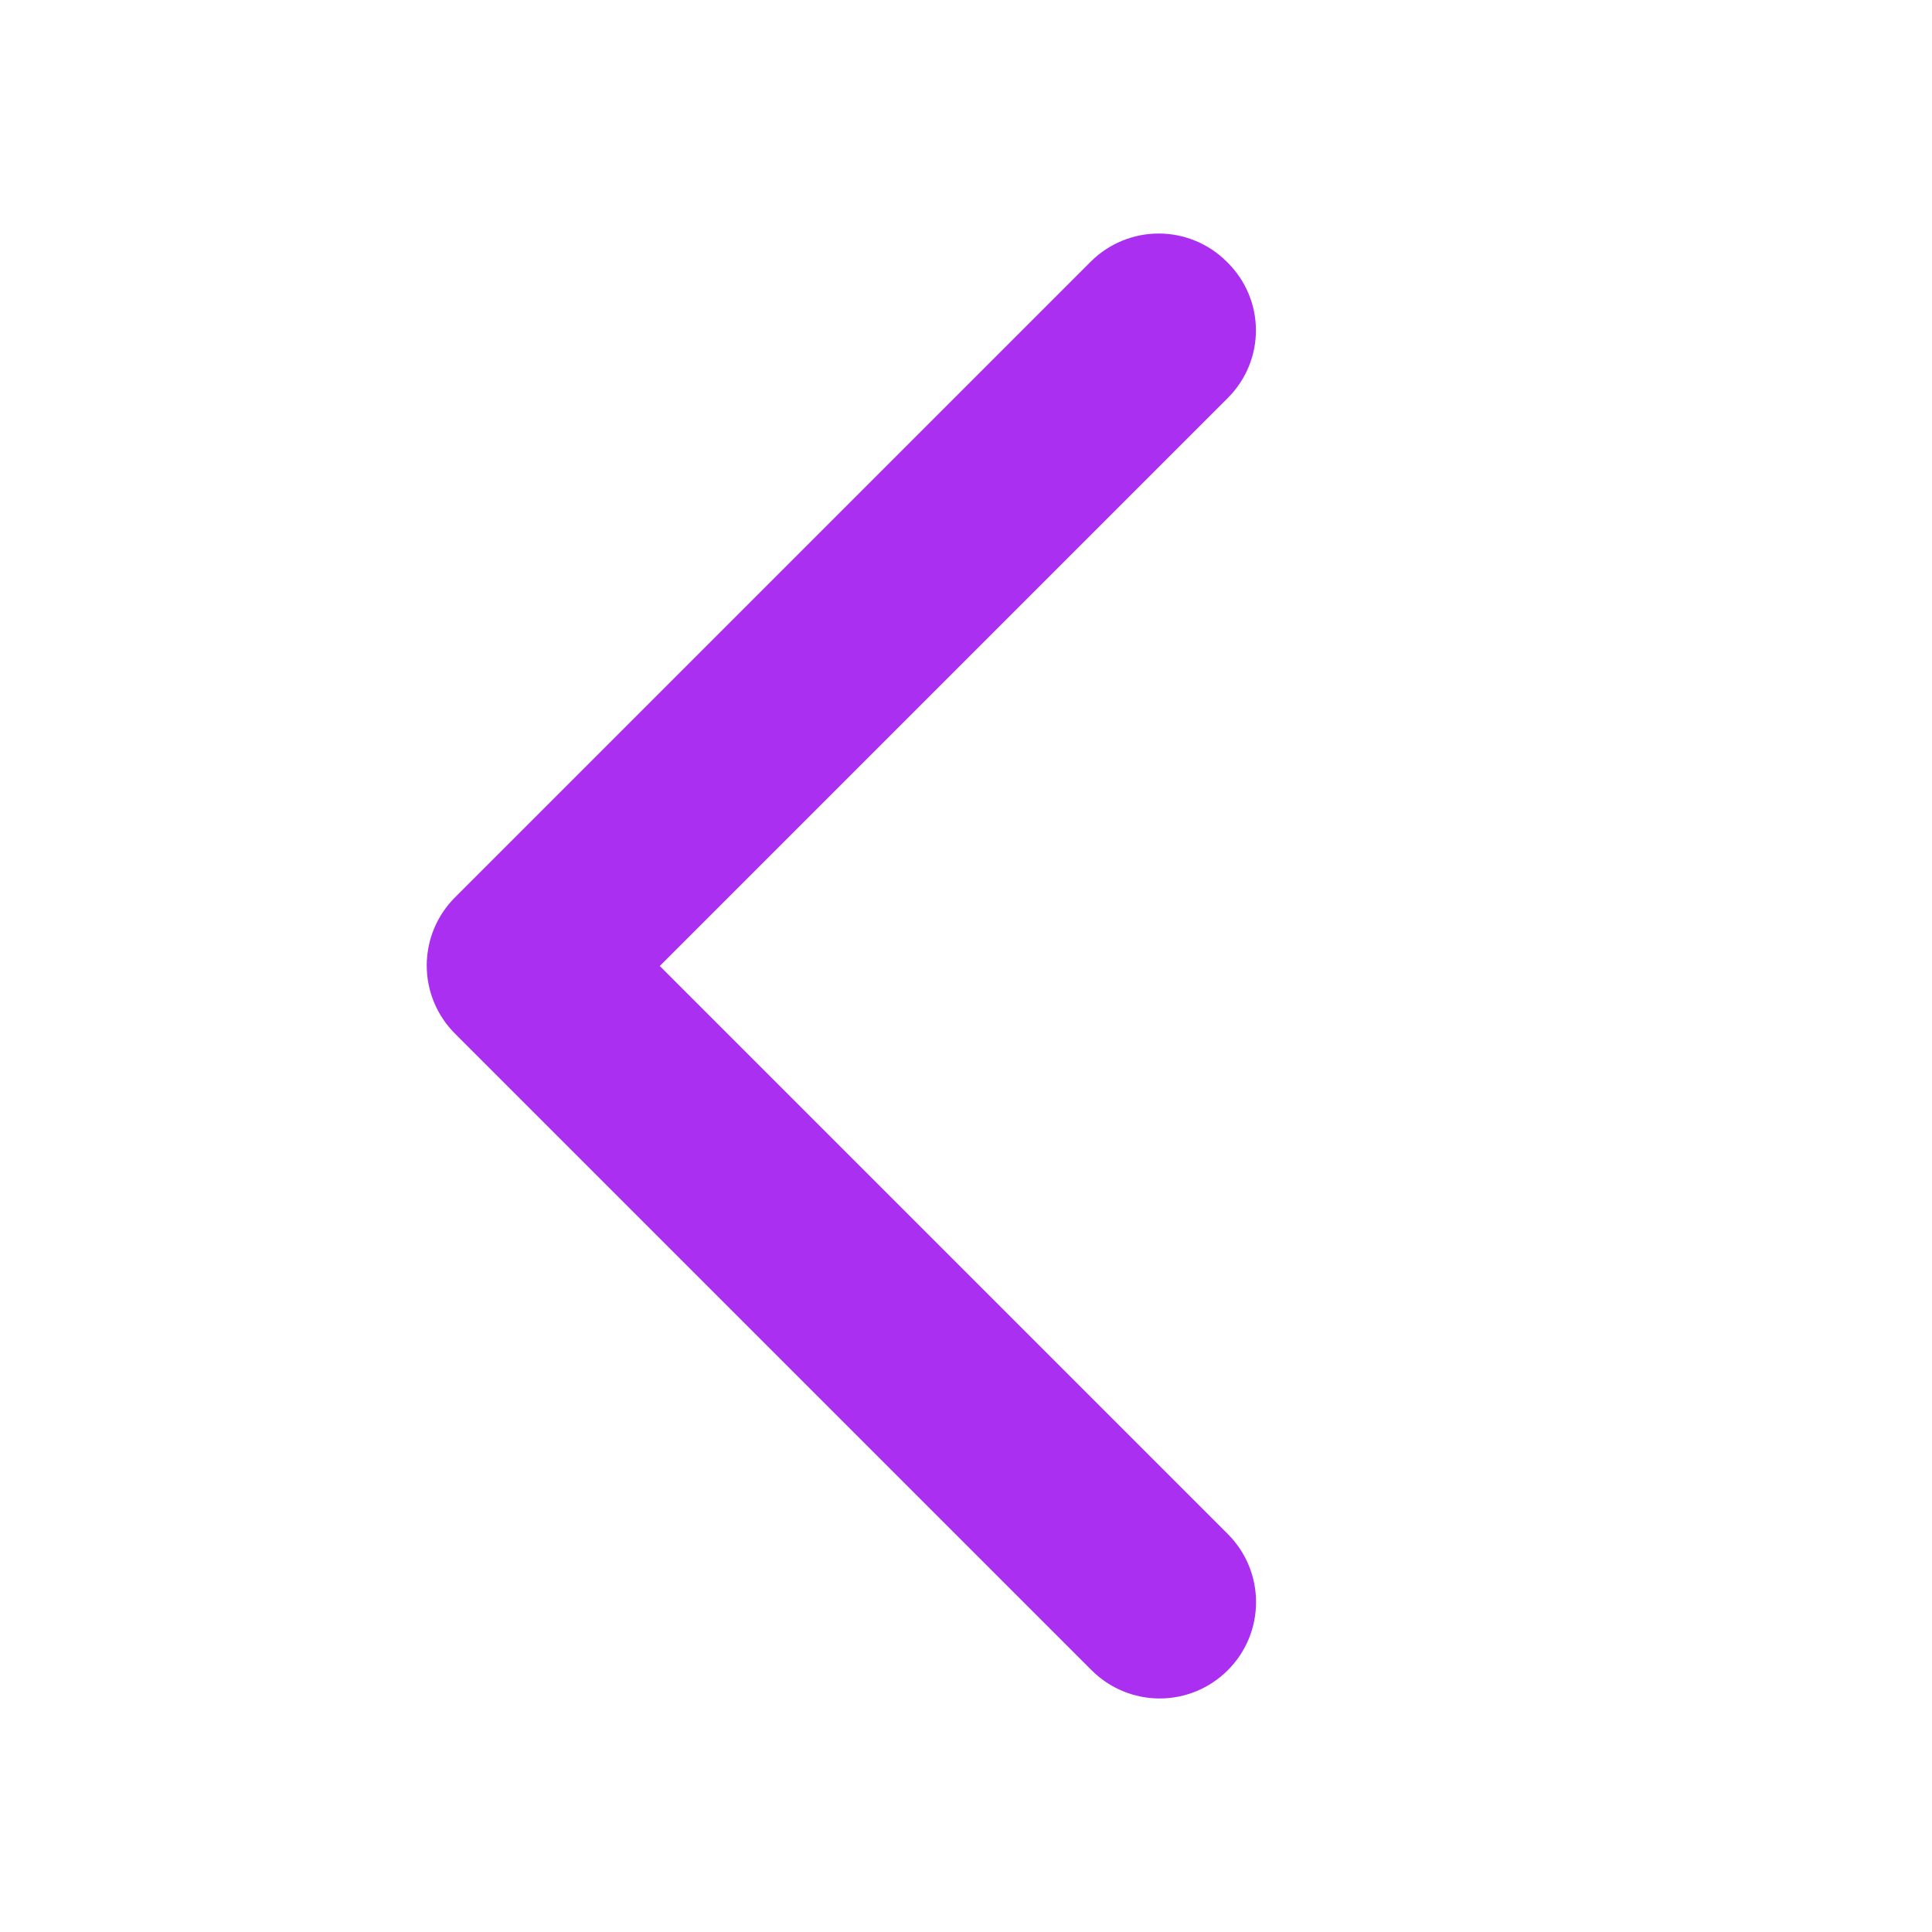
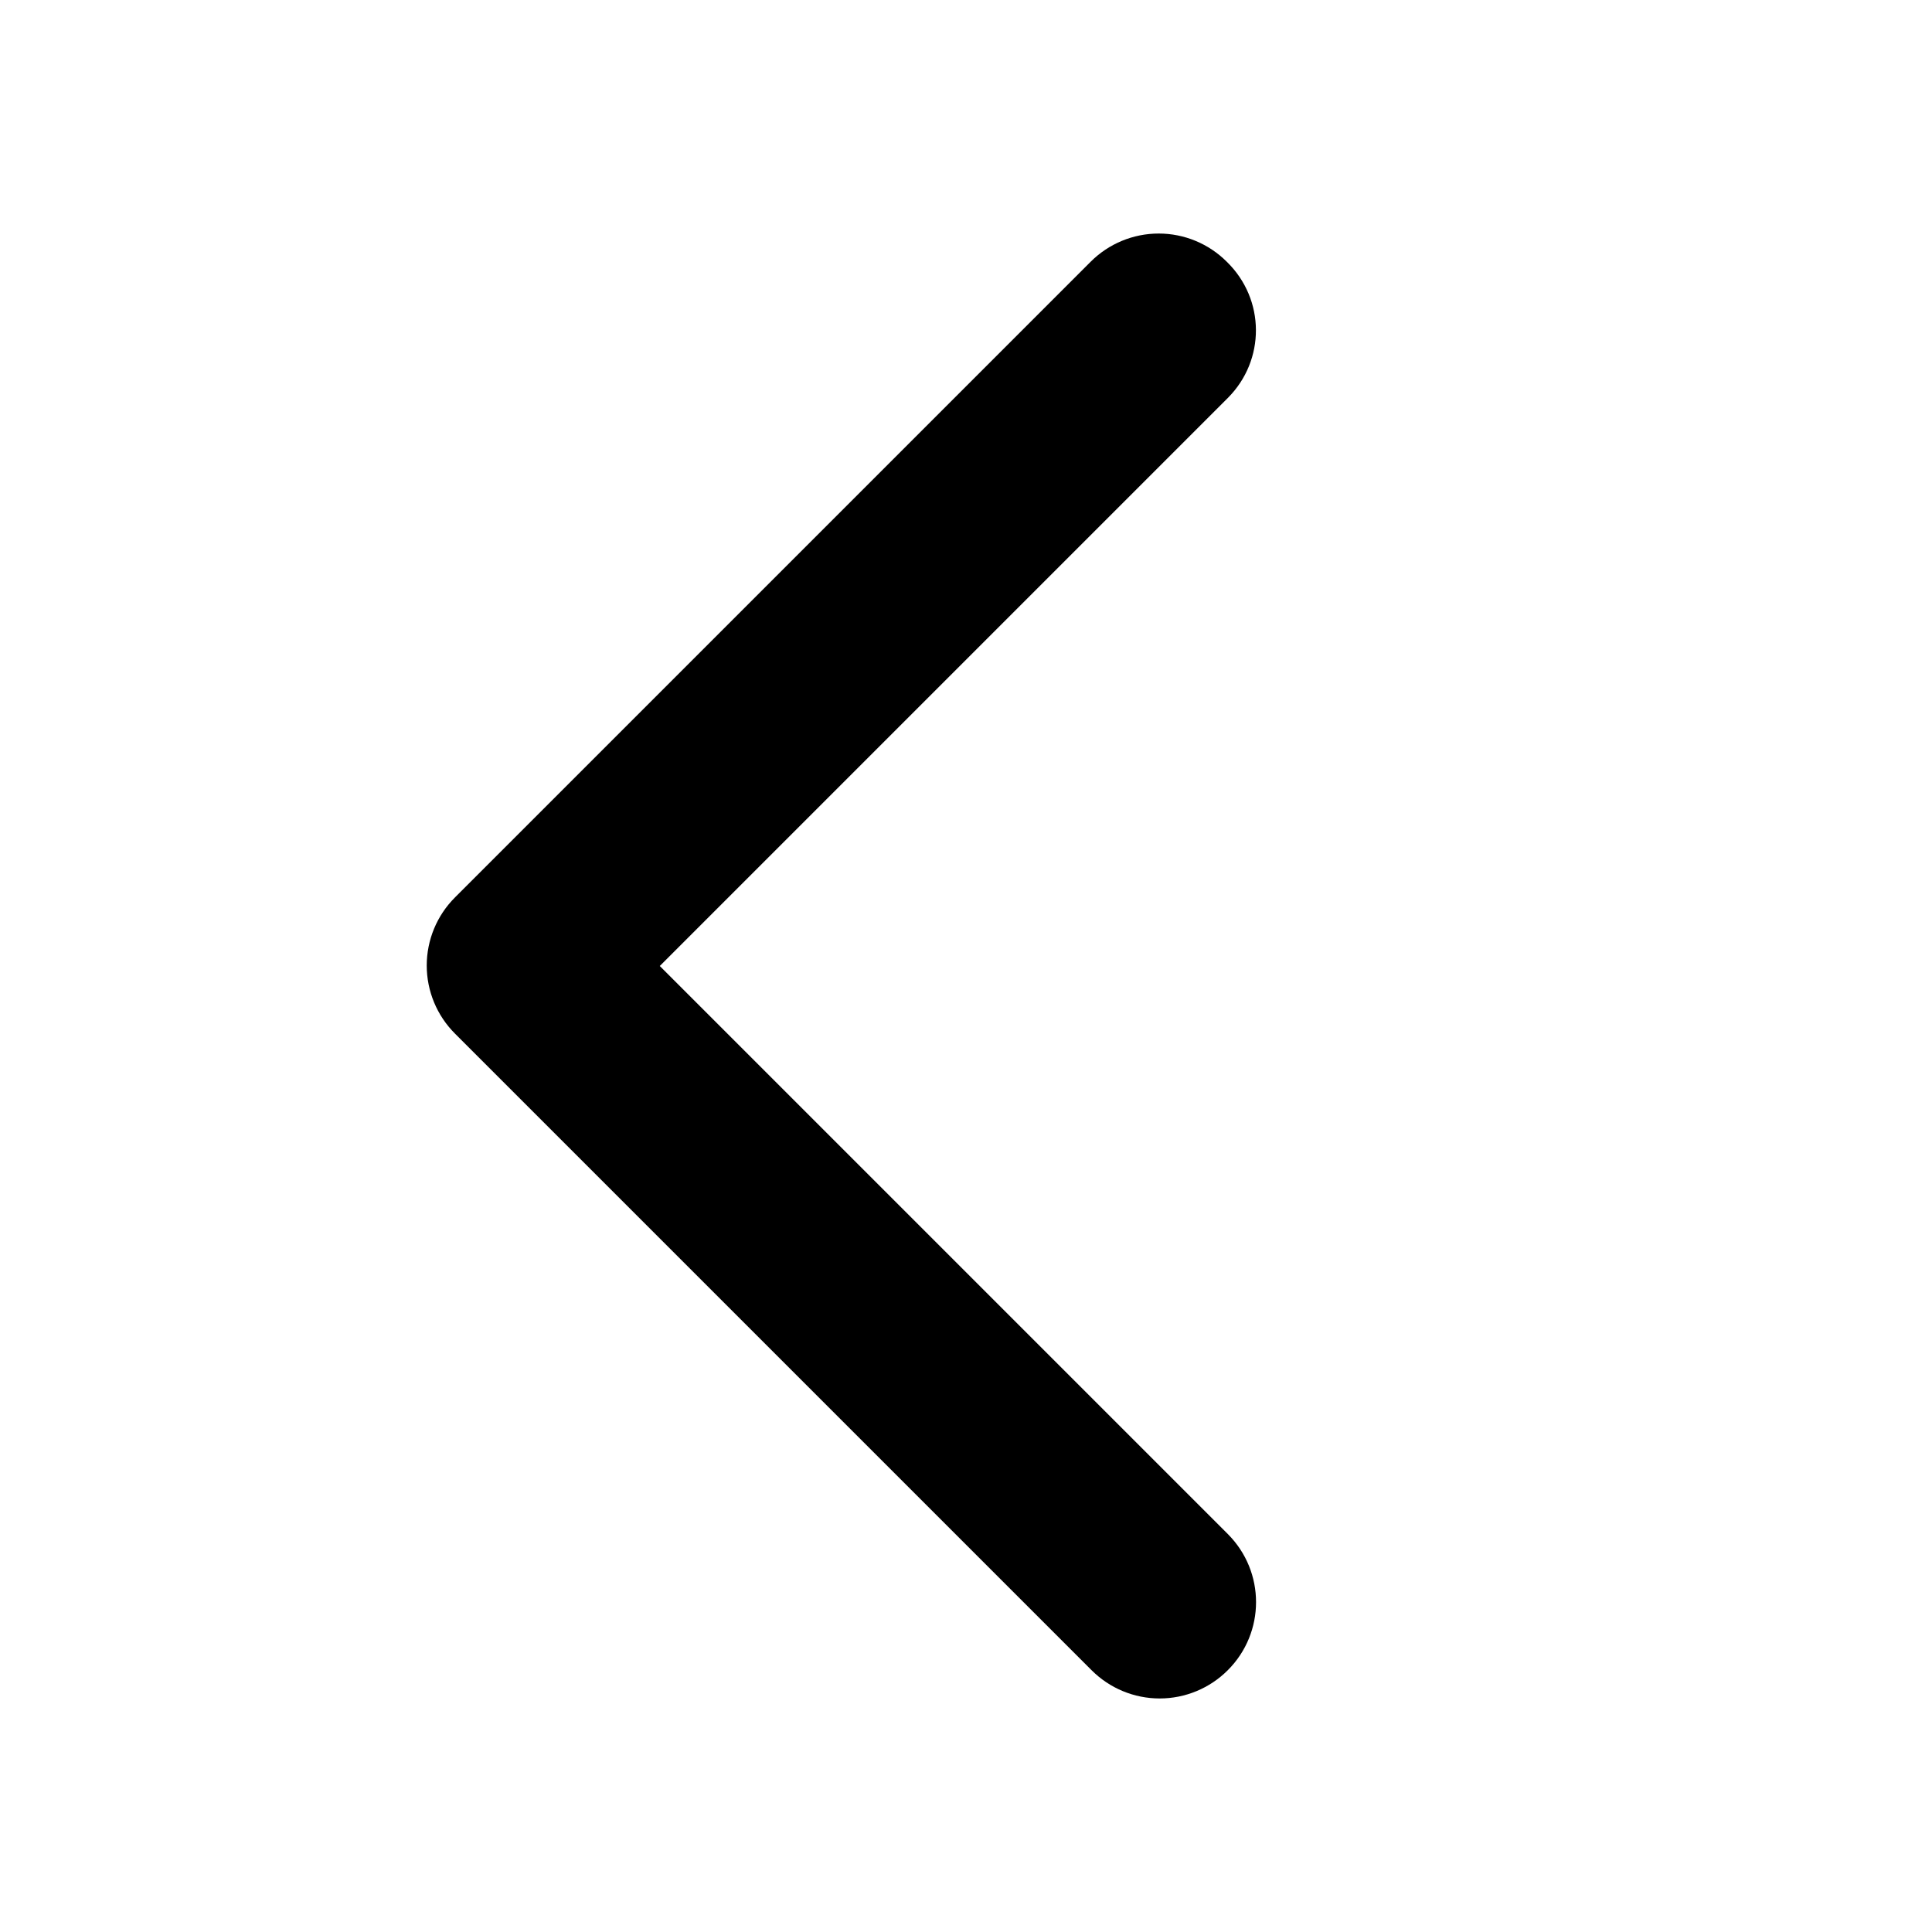
<svg xmlns="http://www.w3.org/2000/svg" width="30" height="30" viewBox="0 0 30 30">
-   <g fill="none" fill-rule="evenodd">
-     <path d="M30 0H0v30h30z" />
-     <path d="M19.065 25.935a1.494 1.494 0 0 1-2.115 0L7.065 16.05a1.494 1.494 0 0 1 0-2.115l9.87-9.87a1.494 1.494 0 0 1 2.115 0c.6.585.6 1.53.015 2.115L10.245 15l8.82 8.82c.585.585.585 1.53 0 2.115z" fill="#AA2FF0" />
-   </g>
+   <path d="M19.065 25.935a1.494 1.494 0 0 1-2.115 0L7.065 16.05a1.494 1.494 0 0 1 0-2.115l9.87-9.87a1.494 1.494 0 0 1 2.115 0c.6.585.6 1.53.015 2.115L10.245 15l8.82 8.82c.585.585.585 1.53 0 2.115z" />
</svg>
